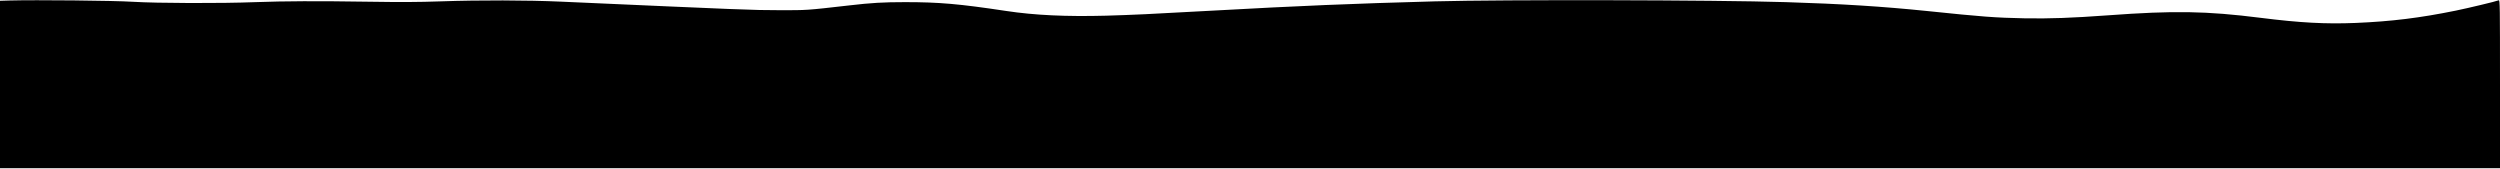
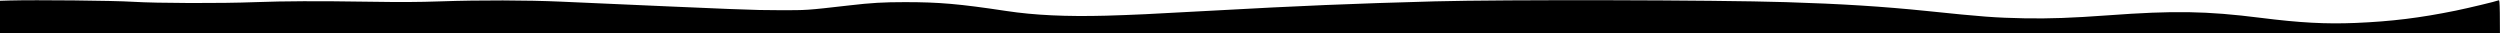
- <svg xmlns="http://www.w3.org/2000/svg" version="1.0" width="3508pt" height="236pt" viewBox="0 0 3508 236" preserveAspectRatio="xMidYMid meet">
+ <svg xmlns="http://www.w3.org/2000/svg" version="1.0" viewBox="0 0 3508 45">
  <g transform="translate(0,236) scale(0.1,-0.1)" class="organic-svg" stroke="none">
    <path d="M133 2353 l-133 -4 0 -1174 0 -1175 17540 0 17540 0 0 1181 c0 1098 -1 1181 -17 1175 -42 -17 -428 -109 -603 -145 -500 -102 -904 -152 -1408 -173 -418 -17 -776 2 -1332 72 -761 96 -1217 103 -2140 35 -509 -37 -818 -48 -1170 -42 -412 8 -596 22 -1365 102 -634 65 -1209 101 -1985 125 -1015 31 -3941 37 -4925 11 -1168 -32 -1888 -62 -3135 -131 -877 -49 -1107 -59 -1480 -70 -552 -15 -1005 6 -1400 66 -663 100 -943 124 -1422 124 -303 0 -474 -10 -783 -46 -606 -69 -587 -68 -985 -67 -367 0 -502 6 -3060 120 -478 21 -1130 23 -1685 4 -326 -11 -553 -12 -1015 -5 -732 11 -1168 9 -1585 -6 -485 -19 -1379 -16 -1720 5 -270 17 -1370 28 -1732 18z" />
  </g>
</svg>
